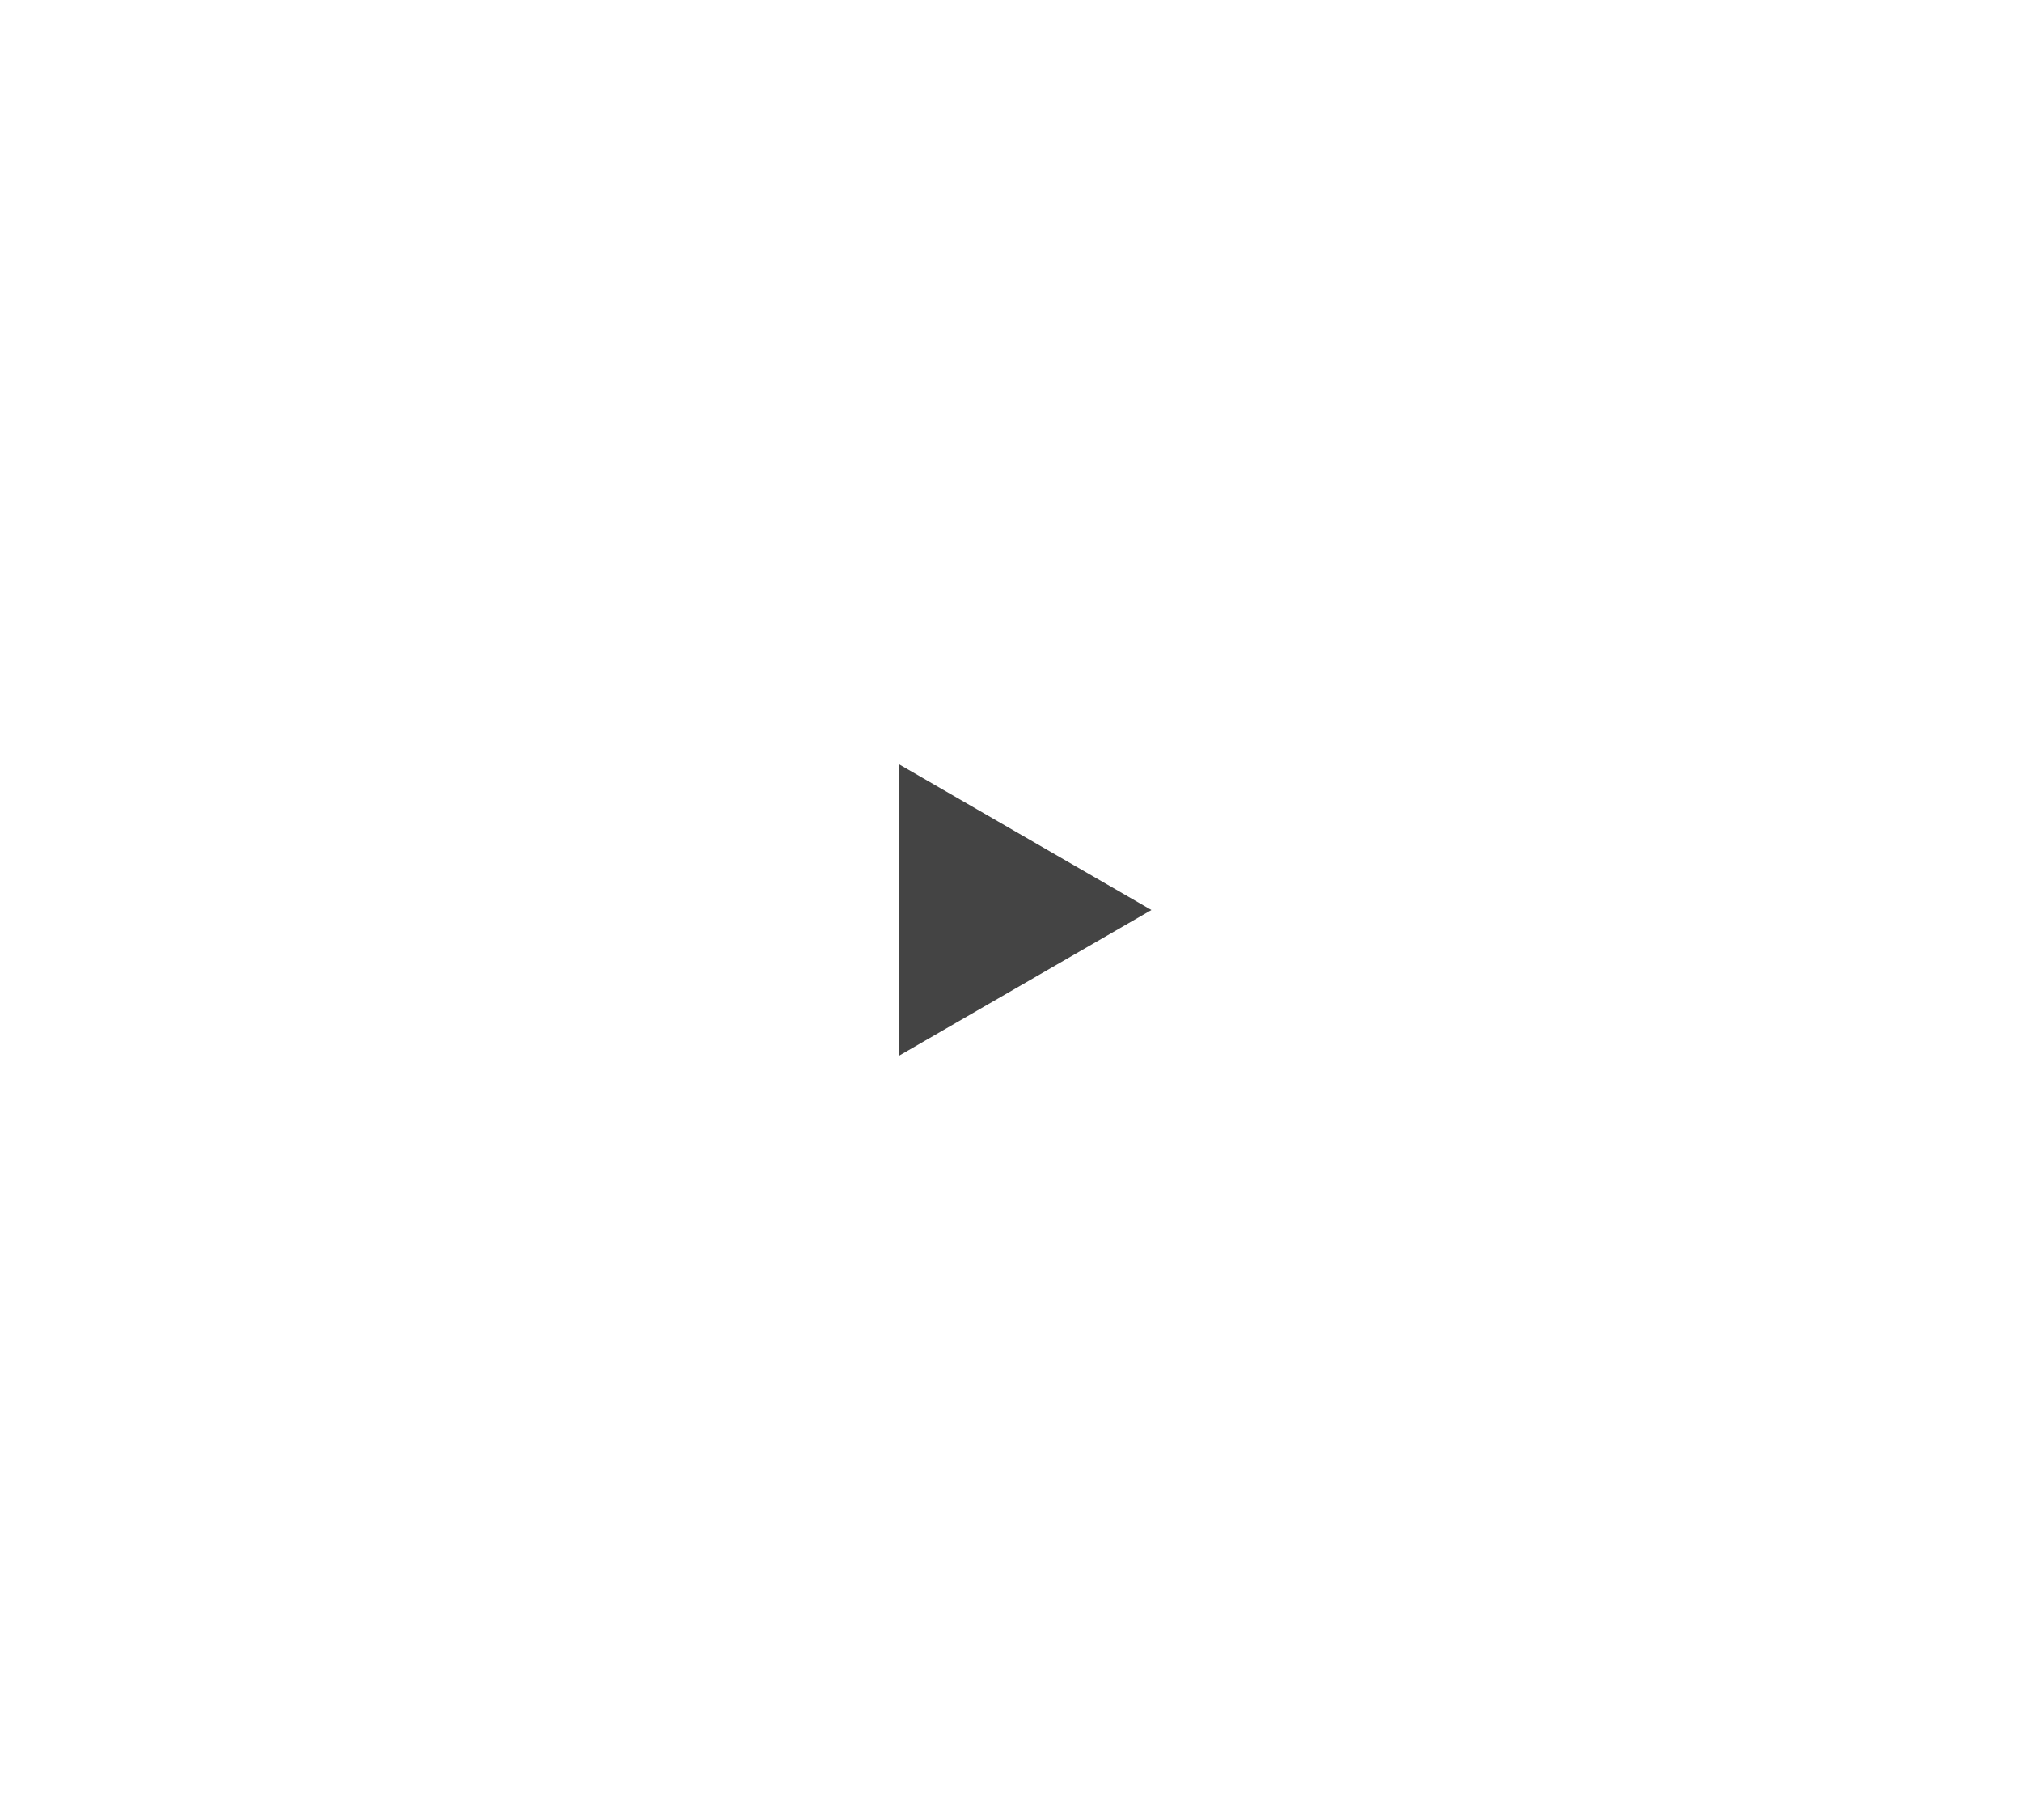
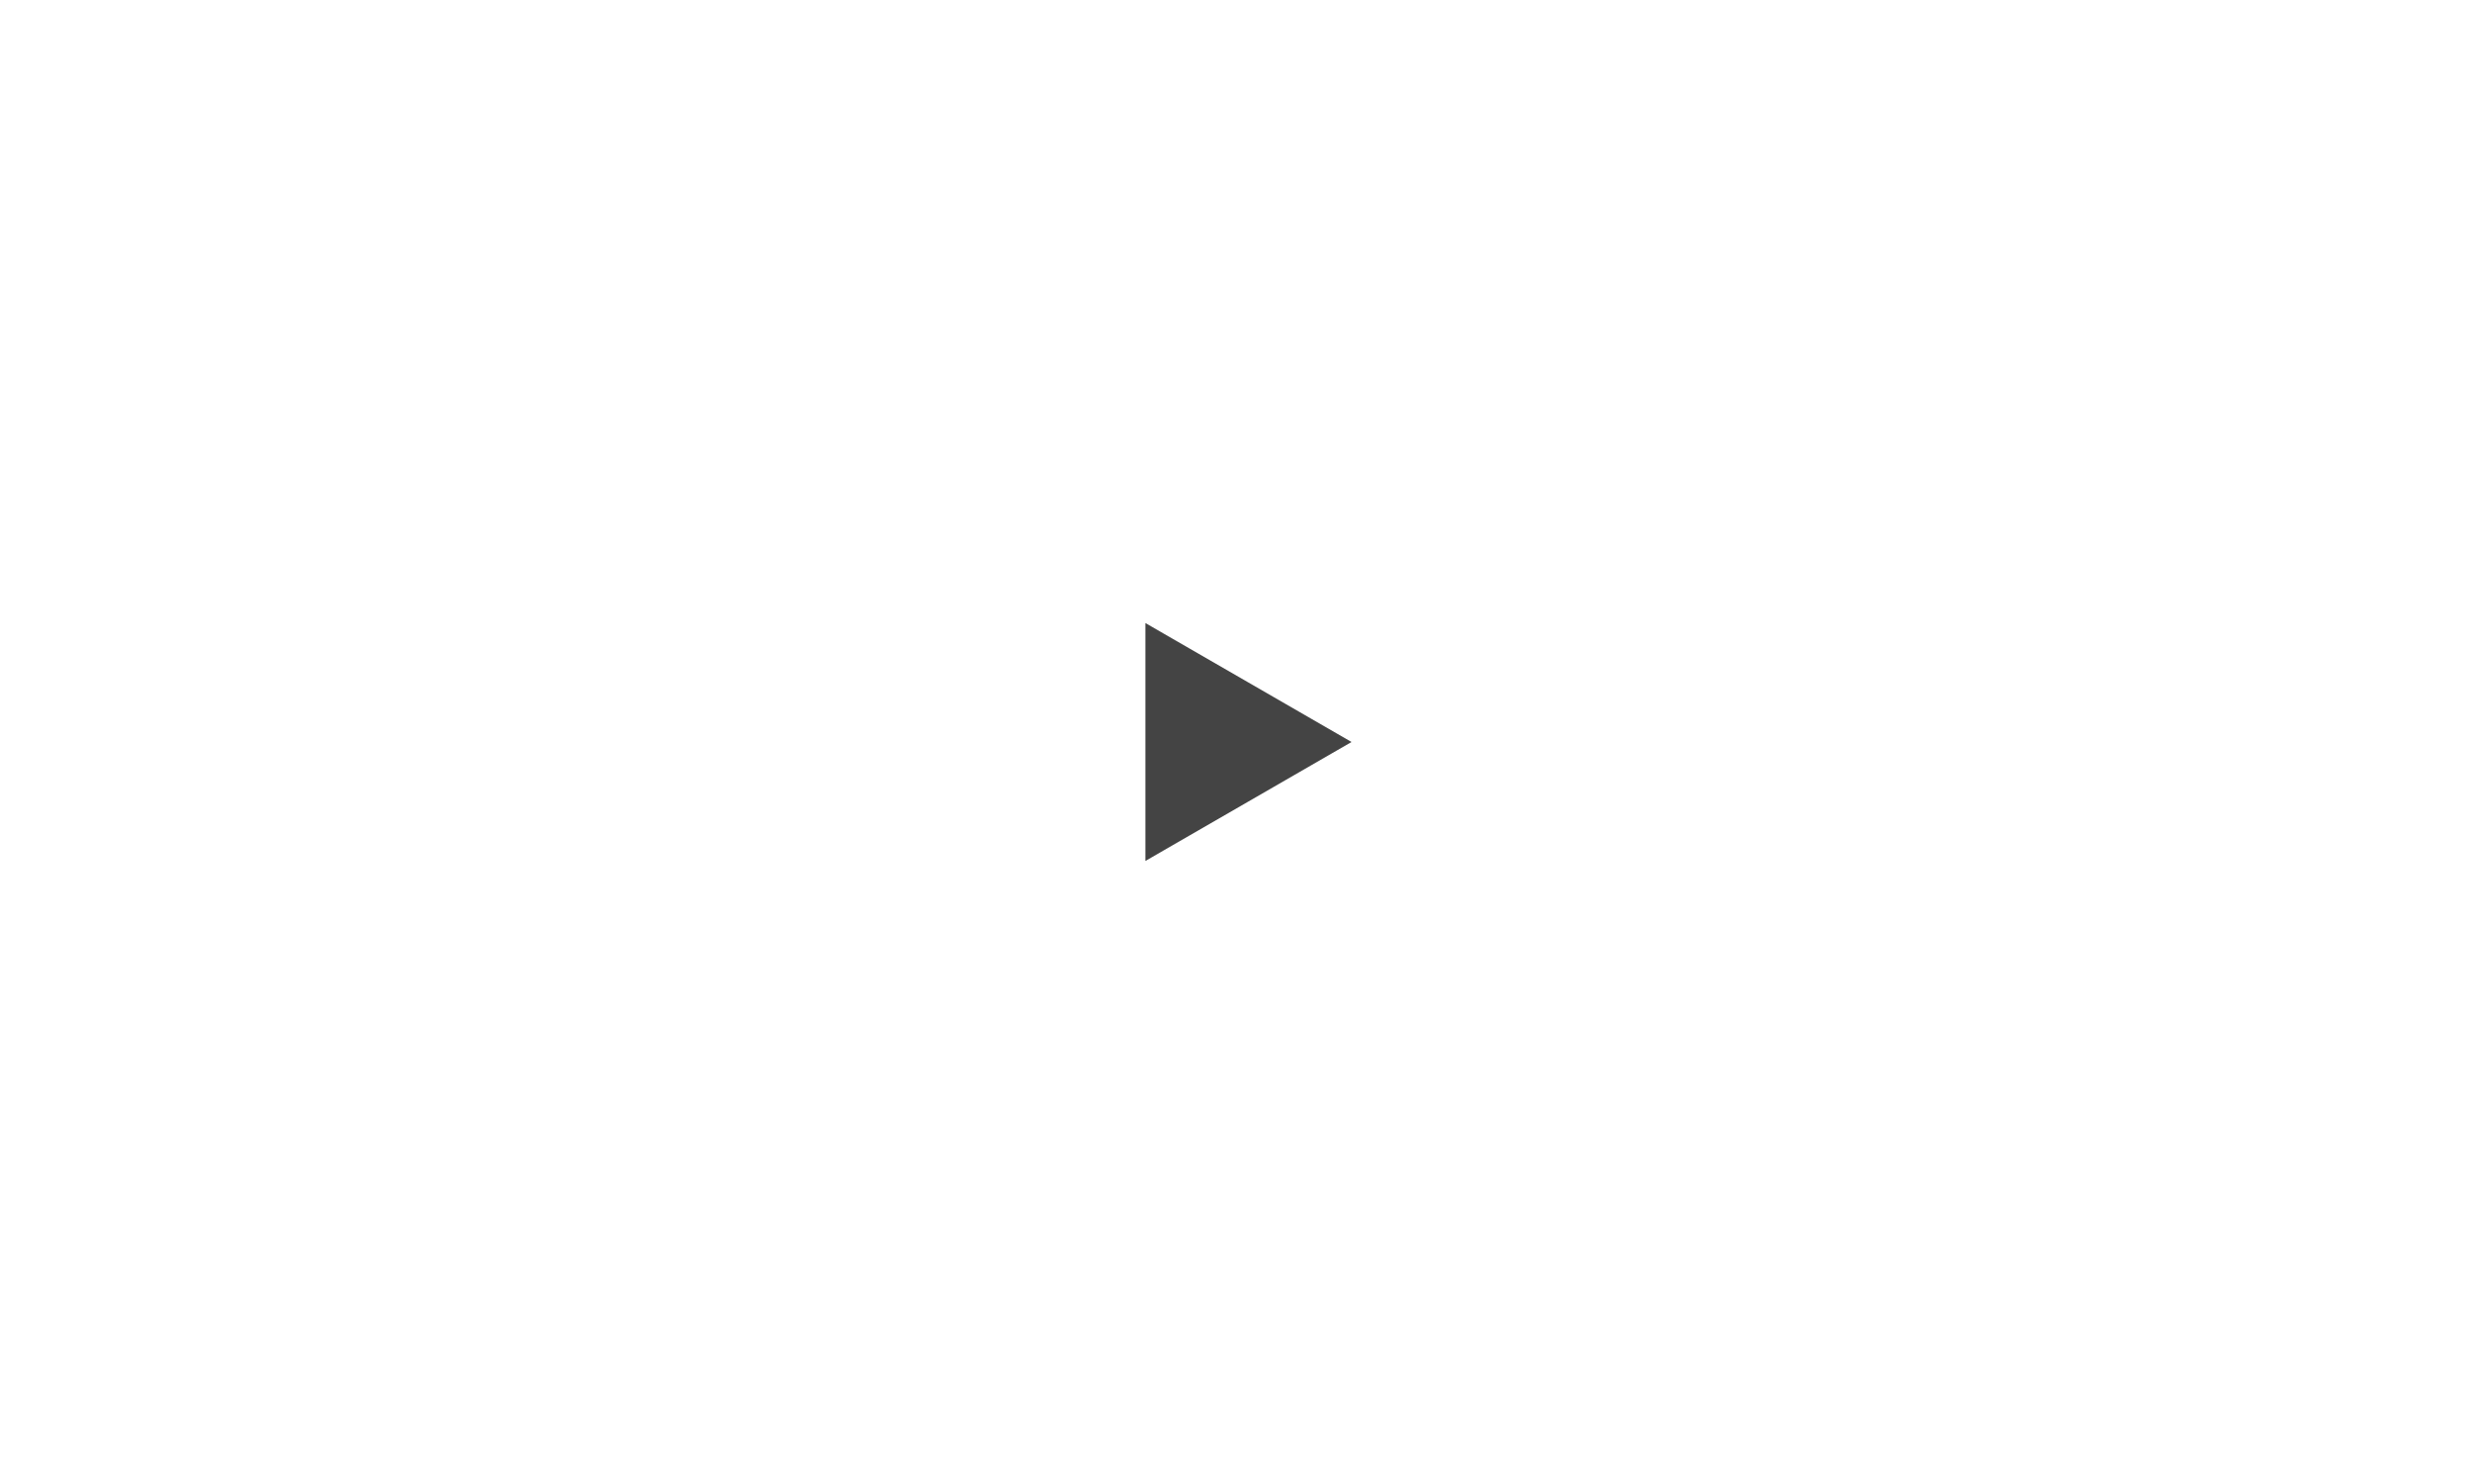
- <svg xmlns="http://www.w3.org/2000/svg" id="a5e239de-fb12-4758-acf0-4f01a514007a" data-name="Layer 1" width="200" height="180" viewBox="0 0 200 180">
+ <svg xmlns="http://www.w3.org/2000/svg" id="a5e239de-fb12-4758-acf0-4f01a514007a" data-name="Layer 1" width="300" height="180" viewBox="0 0 200 180">
  <defs>
    <style>.aa7d8e6b-334e-4400-a33f-c0f5ff1b7e85{fill:#444;}</style>
  </defs>
  <polygon class="aa7d8e6b-334e-4400-a33f-c0f5ff1b7e85" points="113.89 90 88.89 75.57 88.89 104.43 113.89 90" />
</svg>
